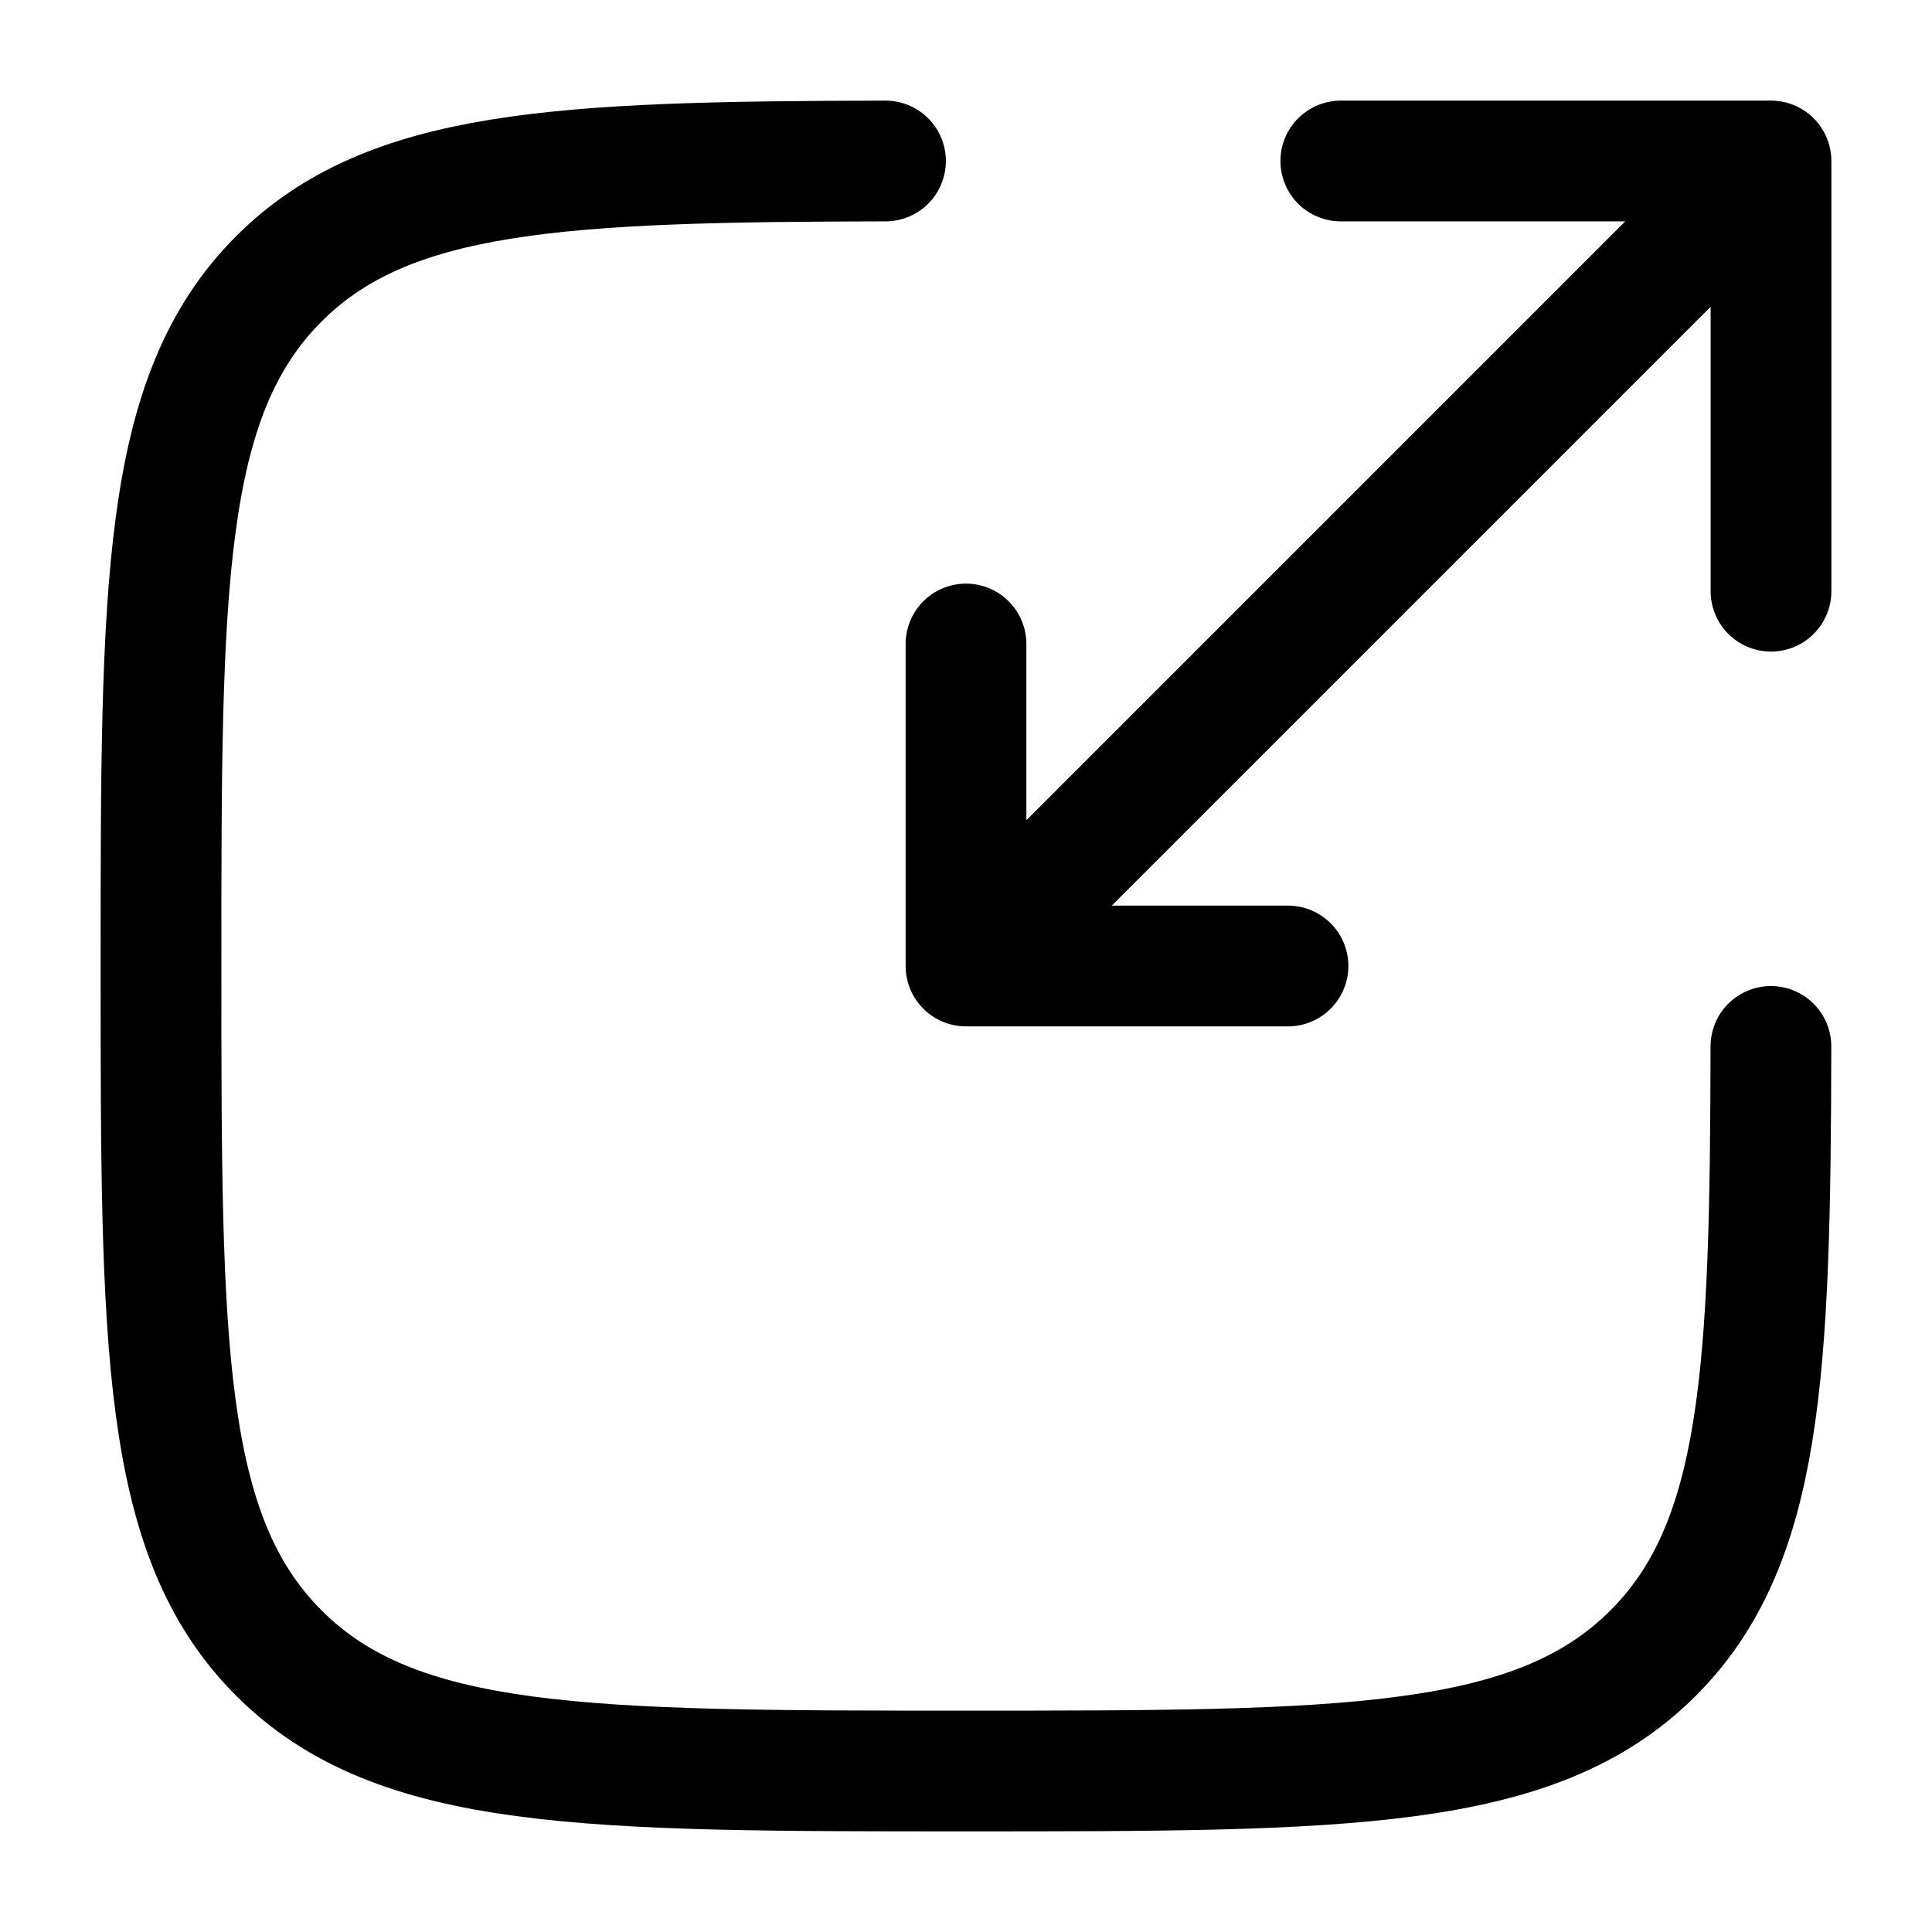
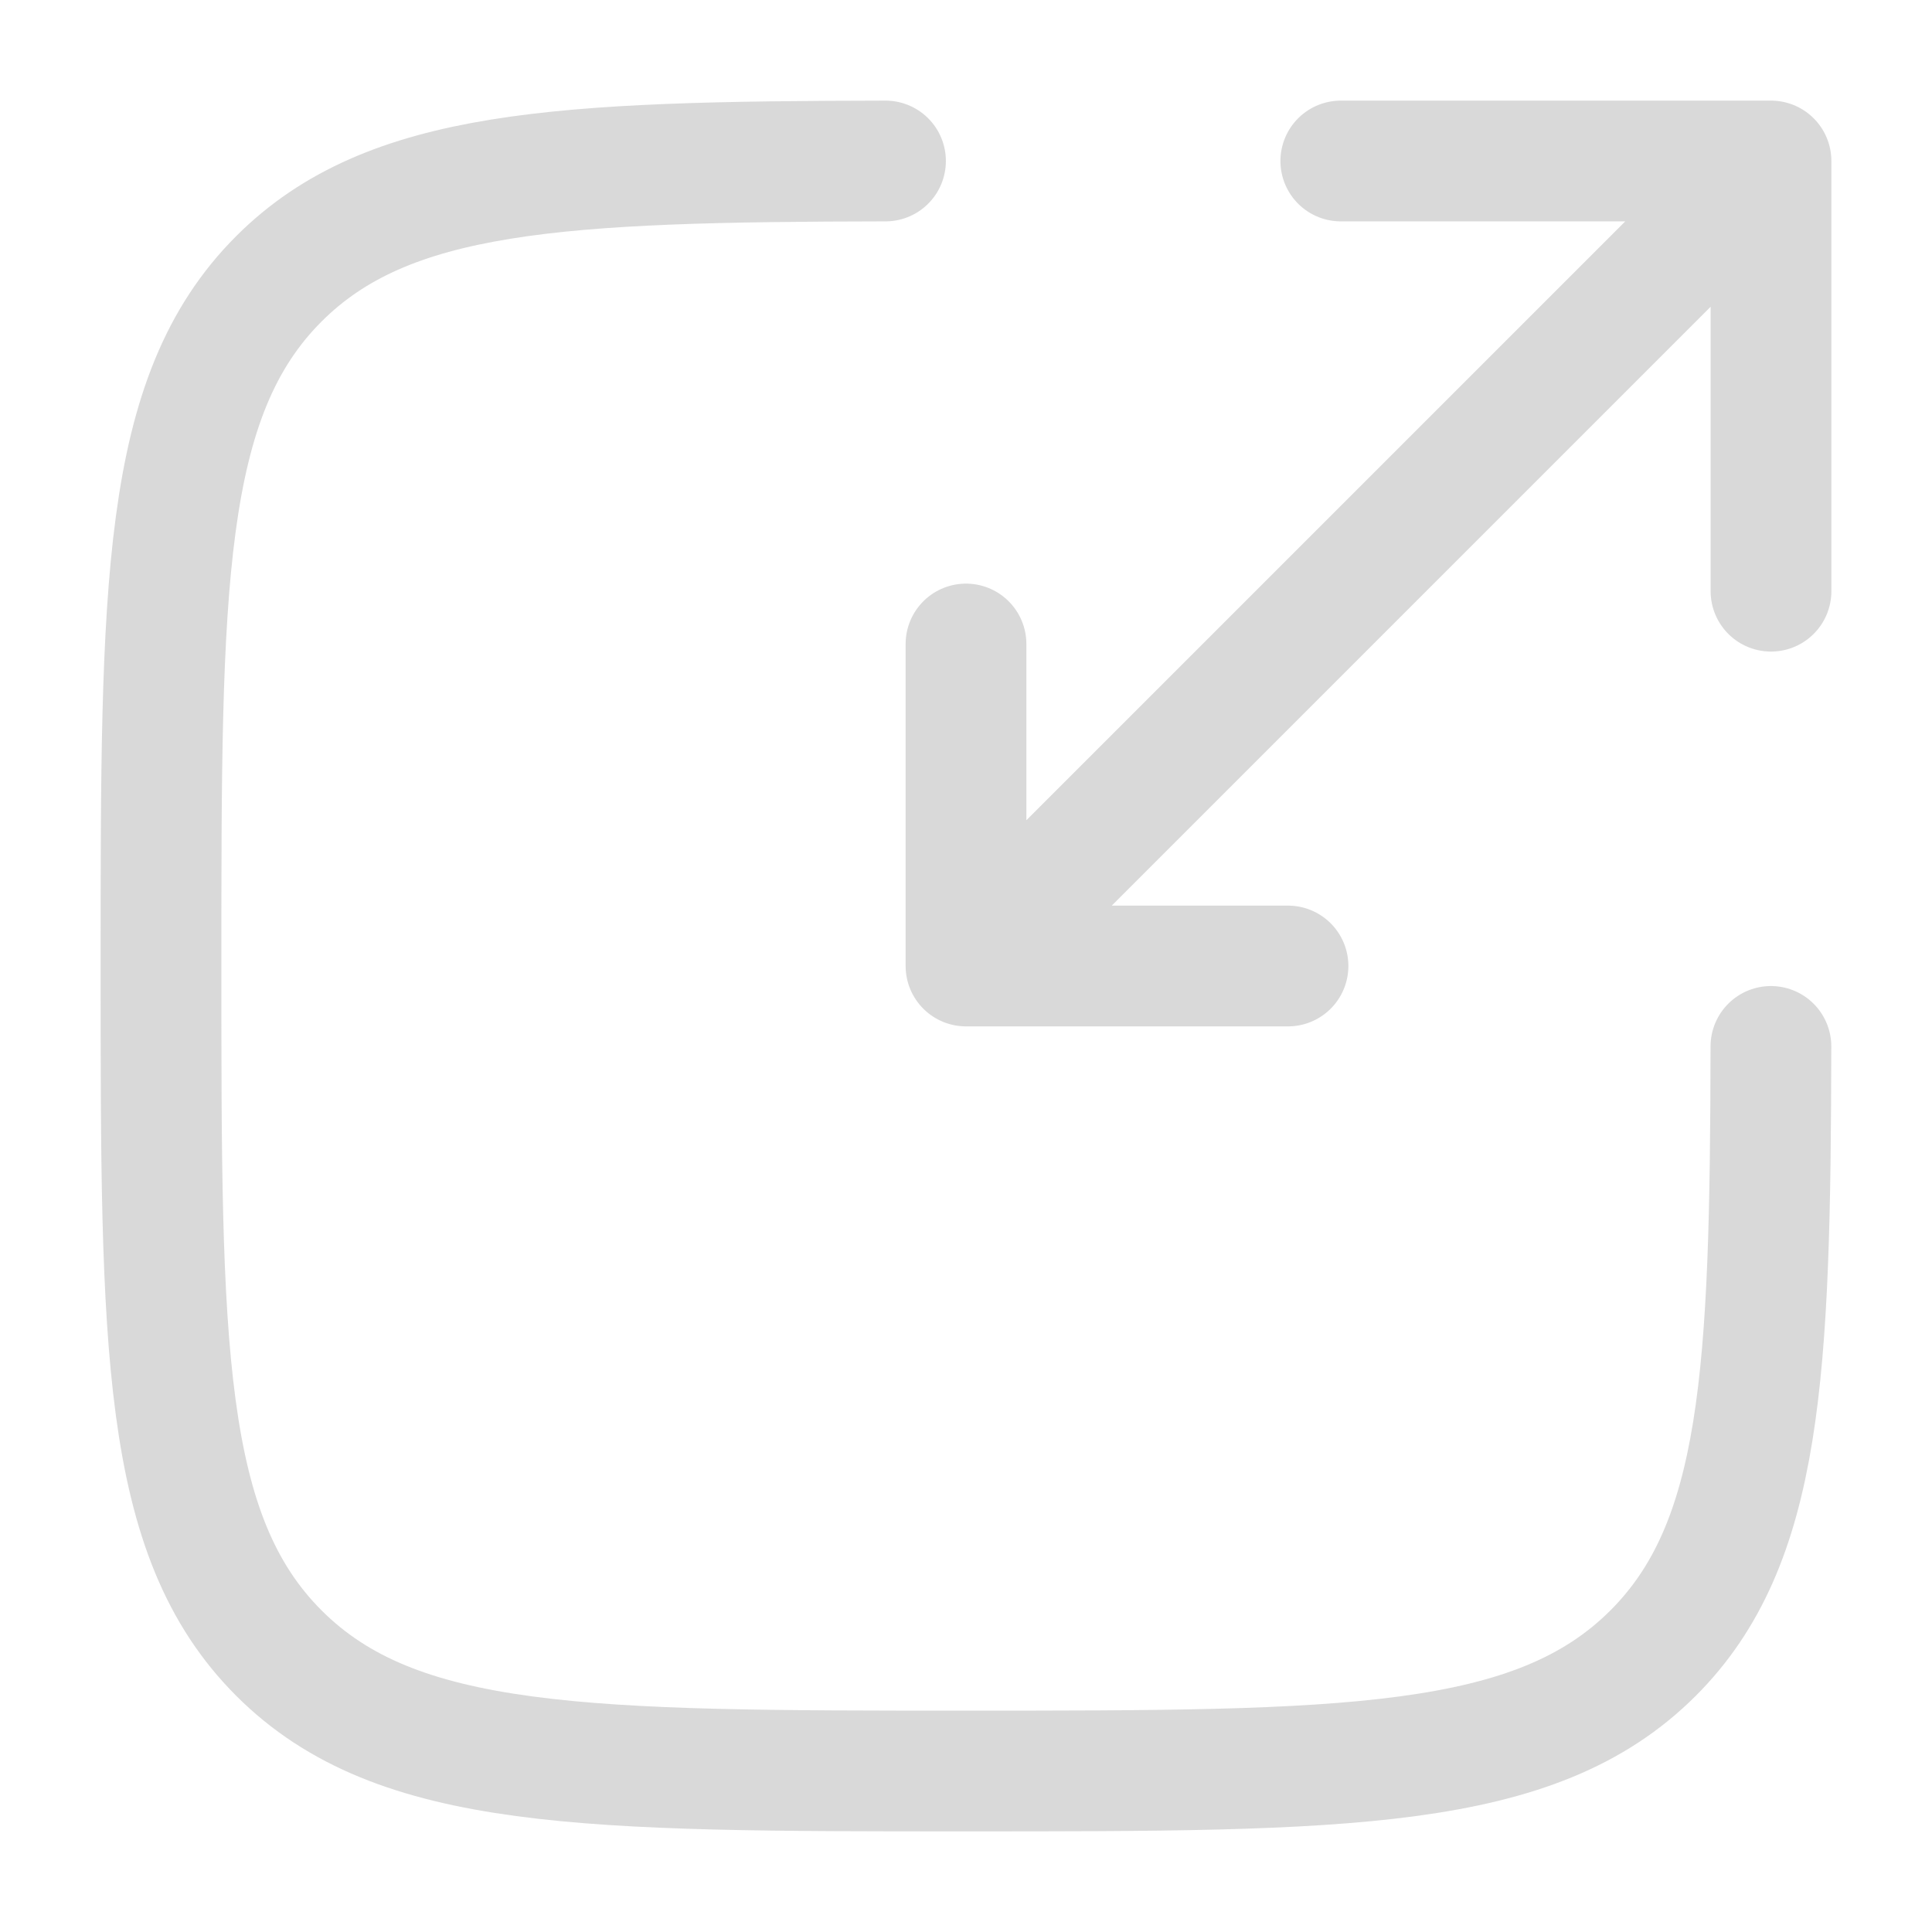
<svg xmlns="http://www.w3.org/2000/svg" width="24" height="24" viewBox="0 0 24 24">
-   <path fill="none" stroke="currentColor" stroke-linecap="round" stroke-linejoin="round" stroke-width="1.5" d="M11 2c-4.055.007-6.179.107-7.536 1.464C2 4.928 2 7.285 2 11.999s0 7.071 1.464 8.536C4.929 22 7.286 22 12 22s7.071 0 8.536-1.465c1.357-1.357 1.456-3.48 1.463-7.536M13 11l9-9m0 5.344V2h-5.344M21 3l-9 9m0-4v4h4" />
+   <path fill="none" stroke="#d9d9d9" stroke-linecap="round" stroke-linejoin="round" stroke-width="1.5" d="M11 2c-4.055.007-6.179.107-7.536 1.464C2 4.928 2 7.285 2 11.999s0 7.071 1.464 8.536C4.929 22 7.286 22 12 22s7.071 0 8.536-1.465c1.357-1.357 1.456-3.48 1.463-7.536M13 11l9-9m0 5.344V2h-5.344M21 3l-9 9m0-4v4h4" />
</svg>
